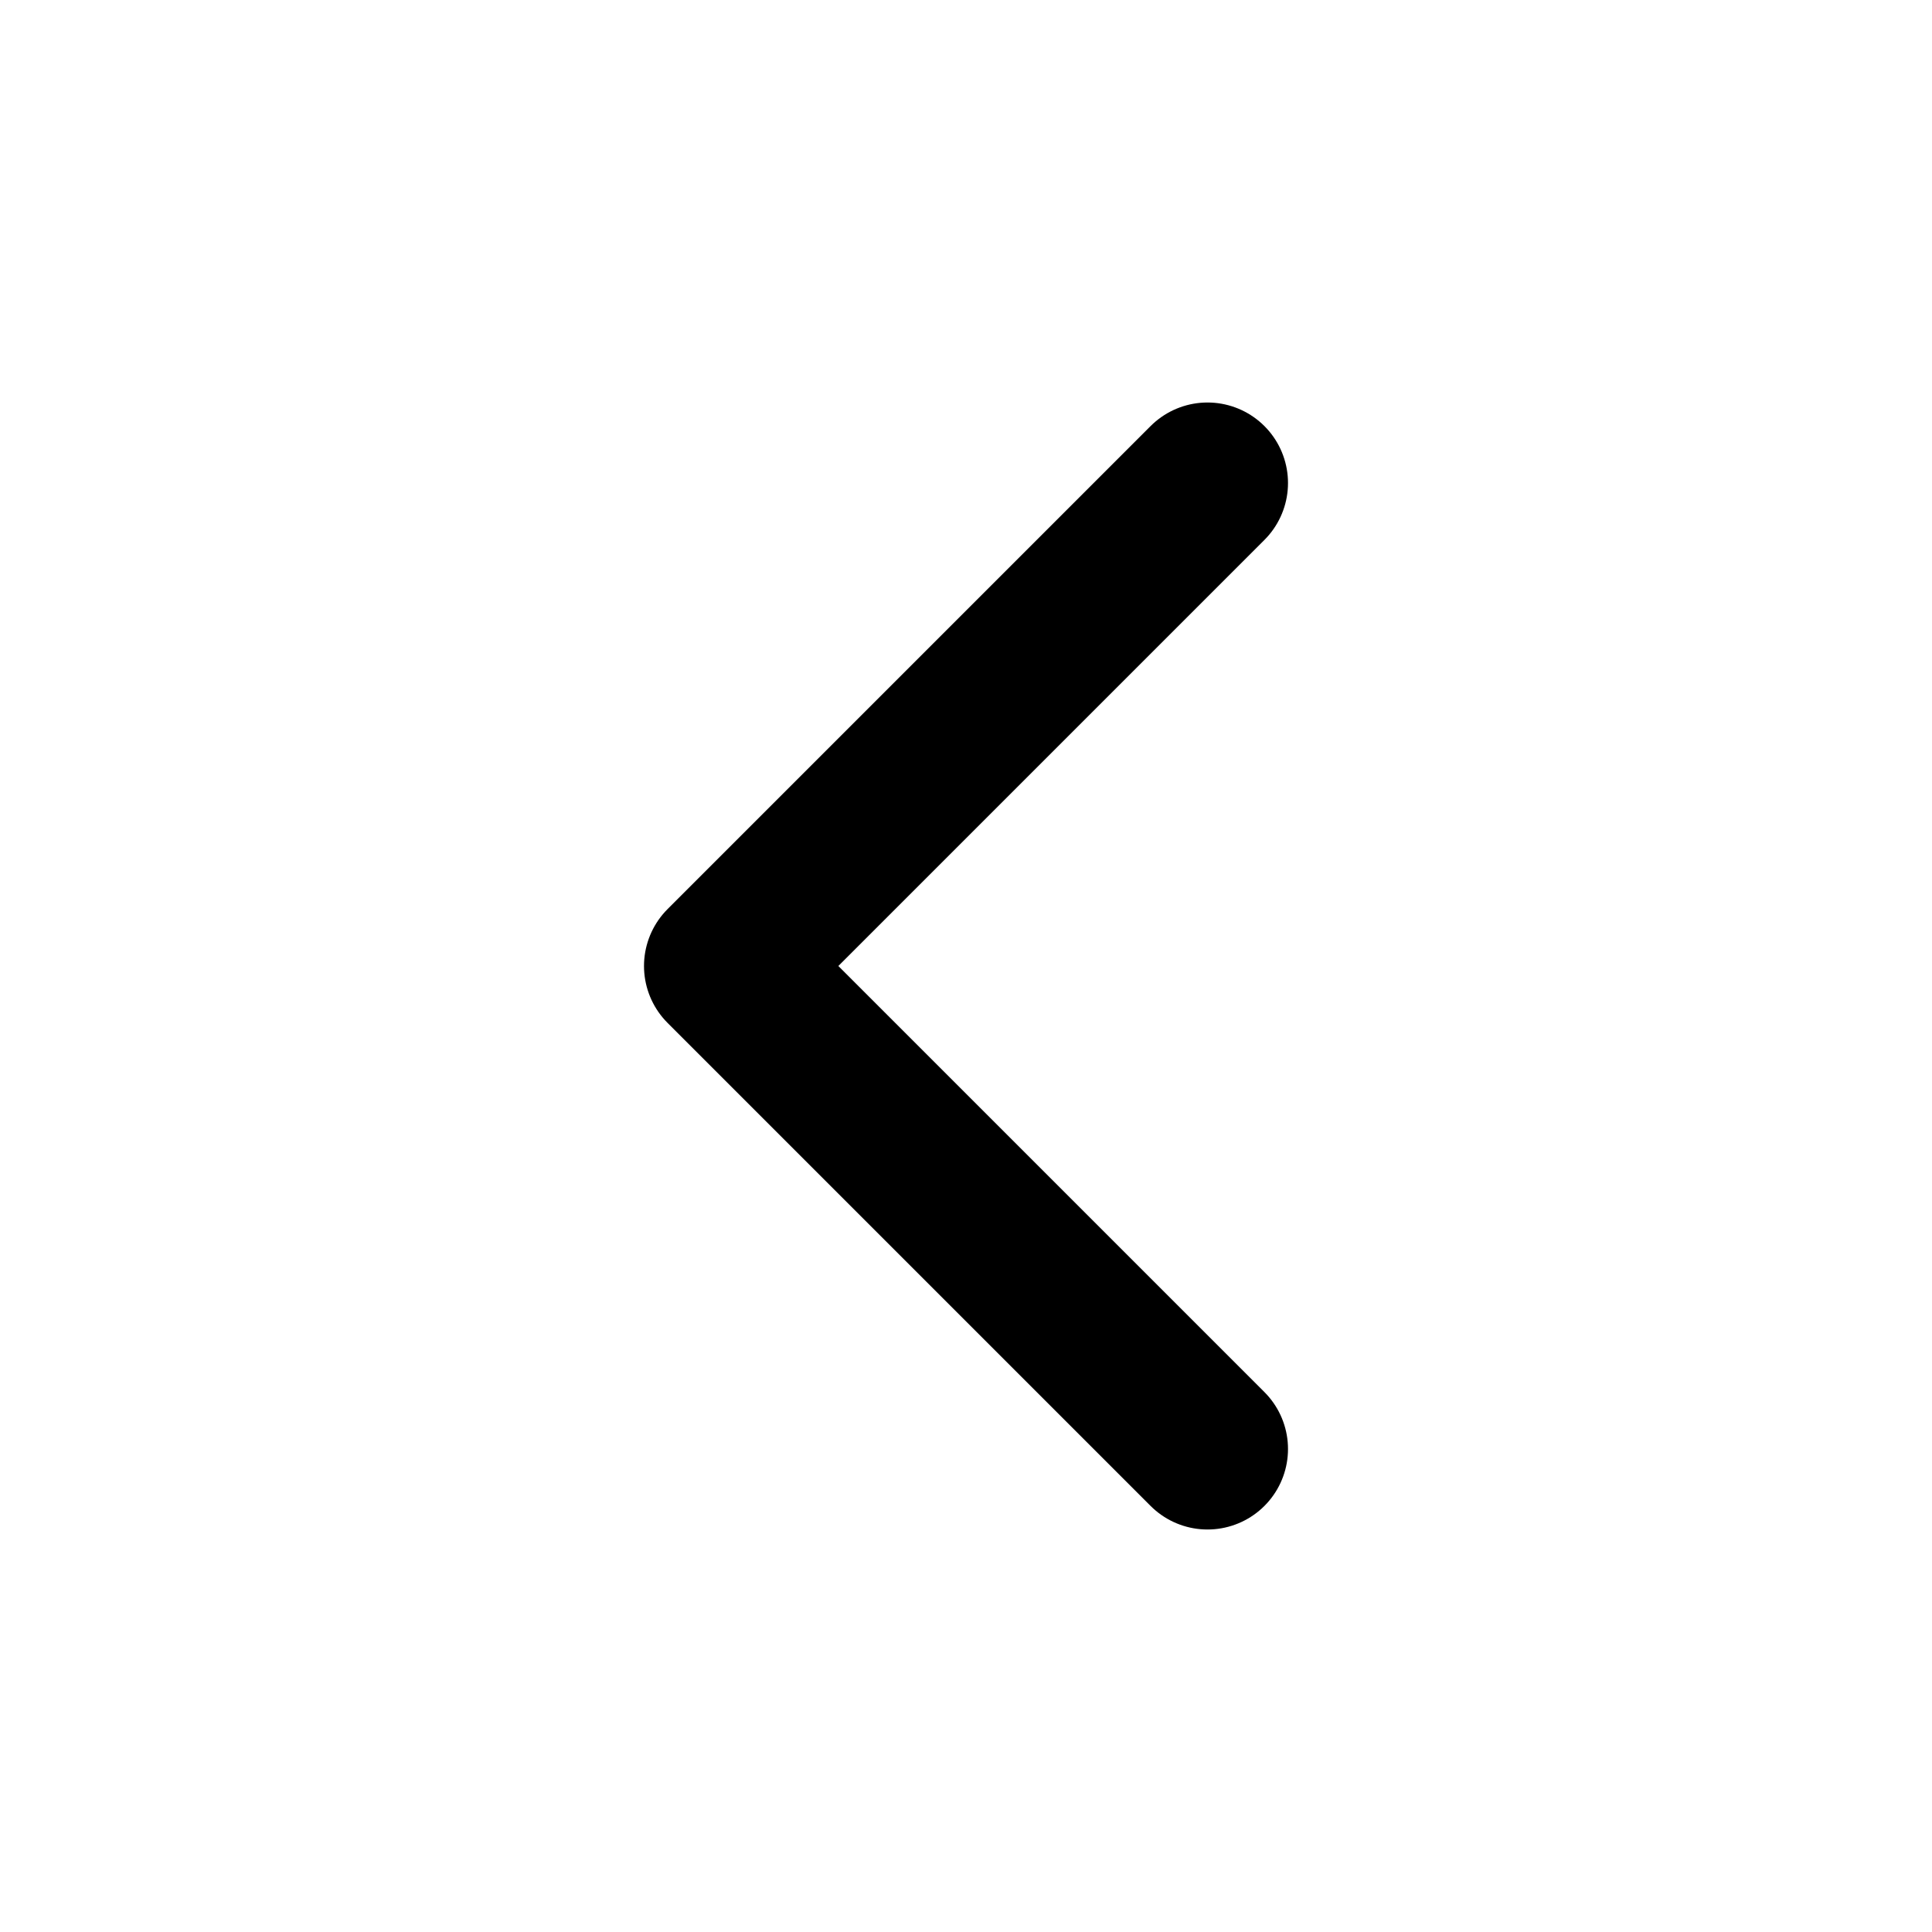
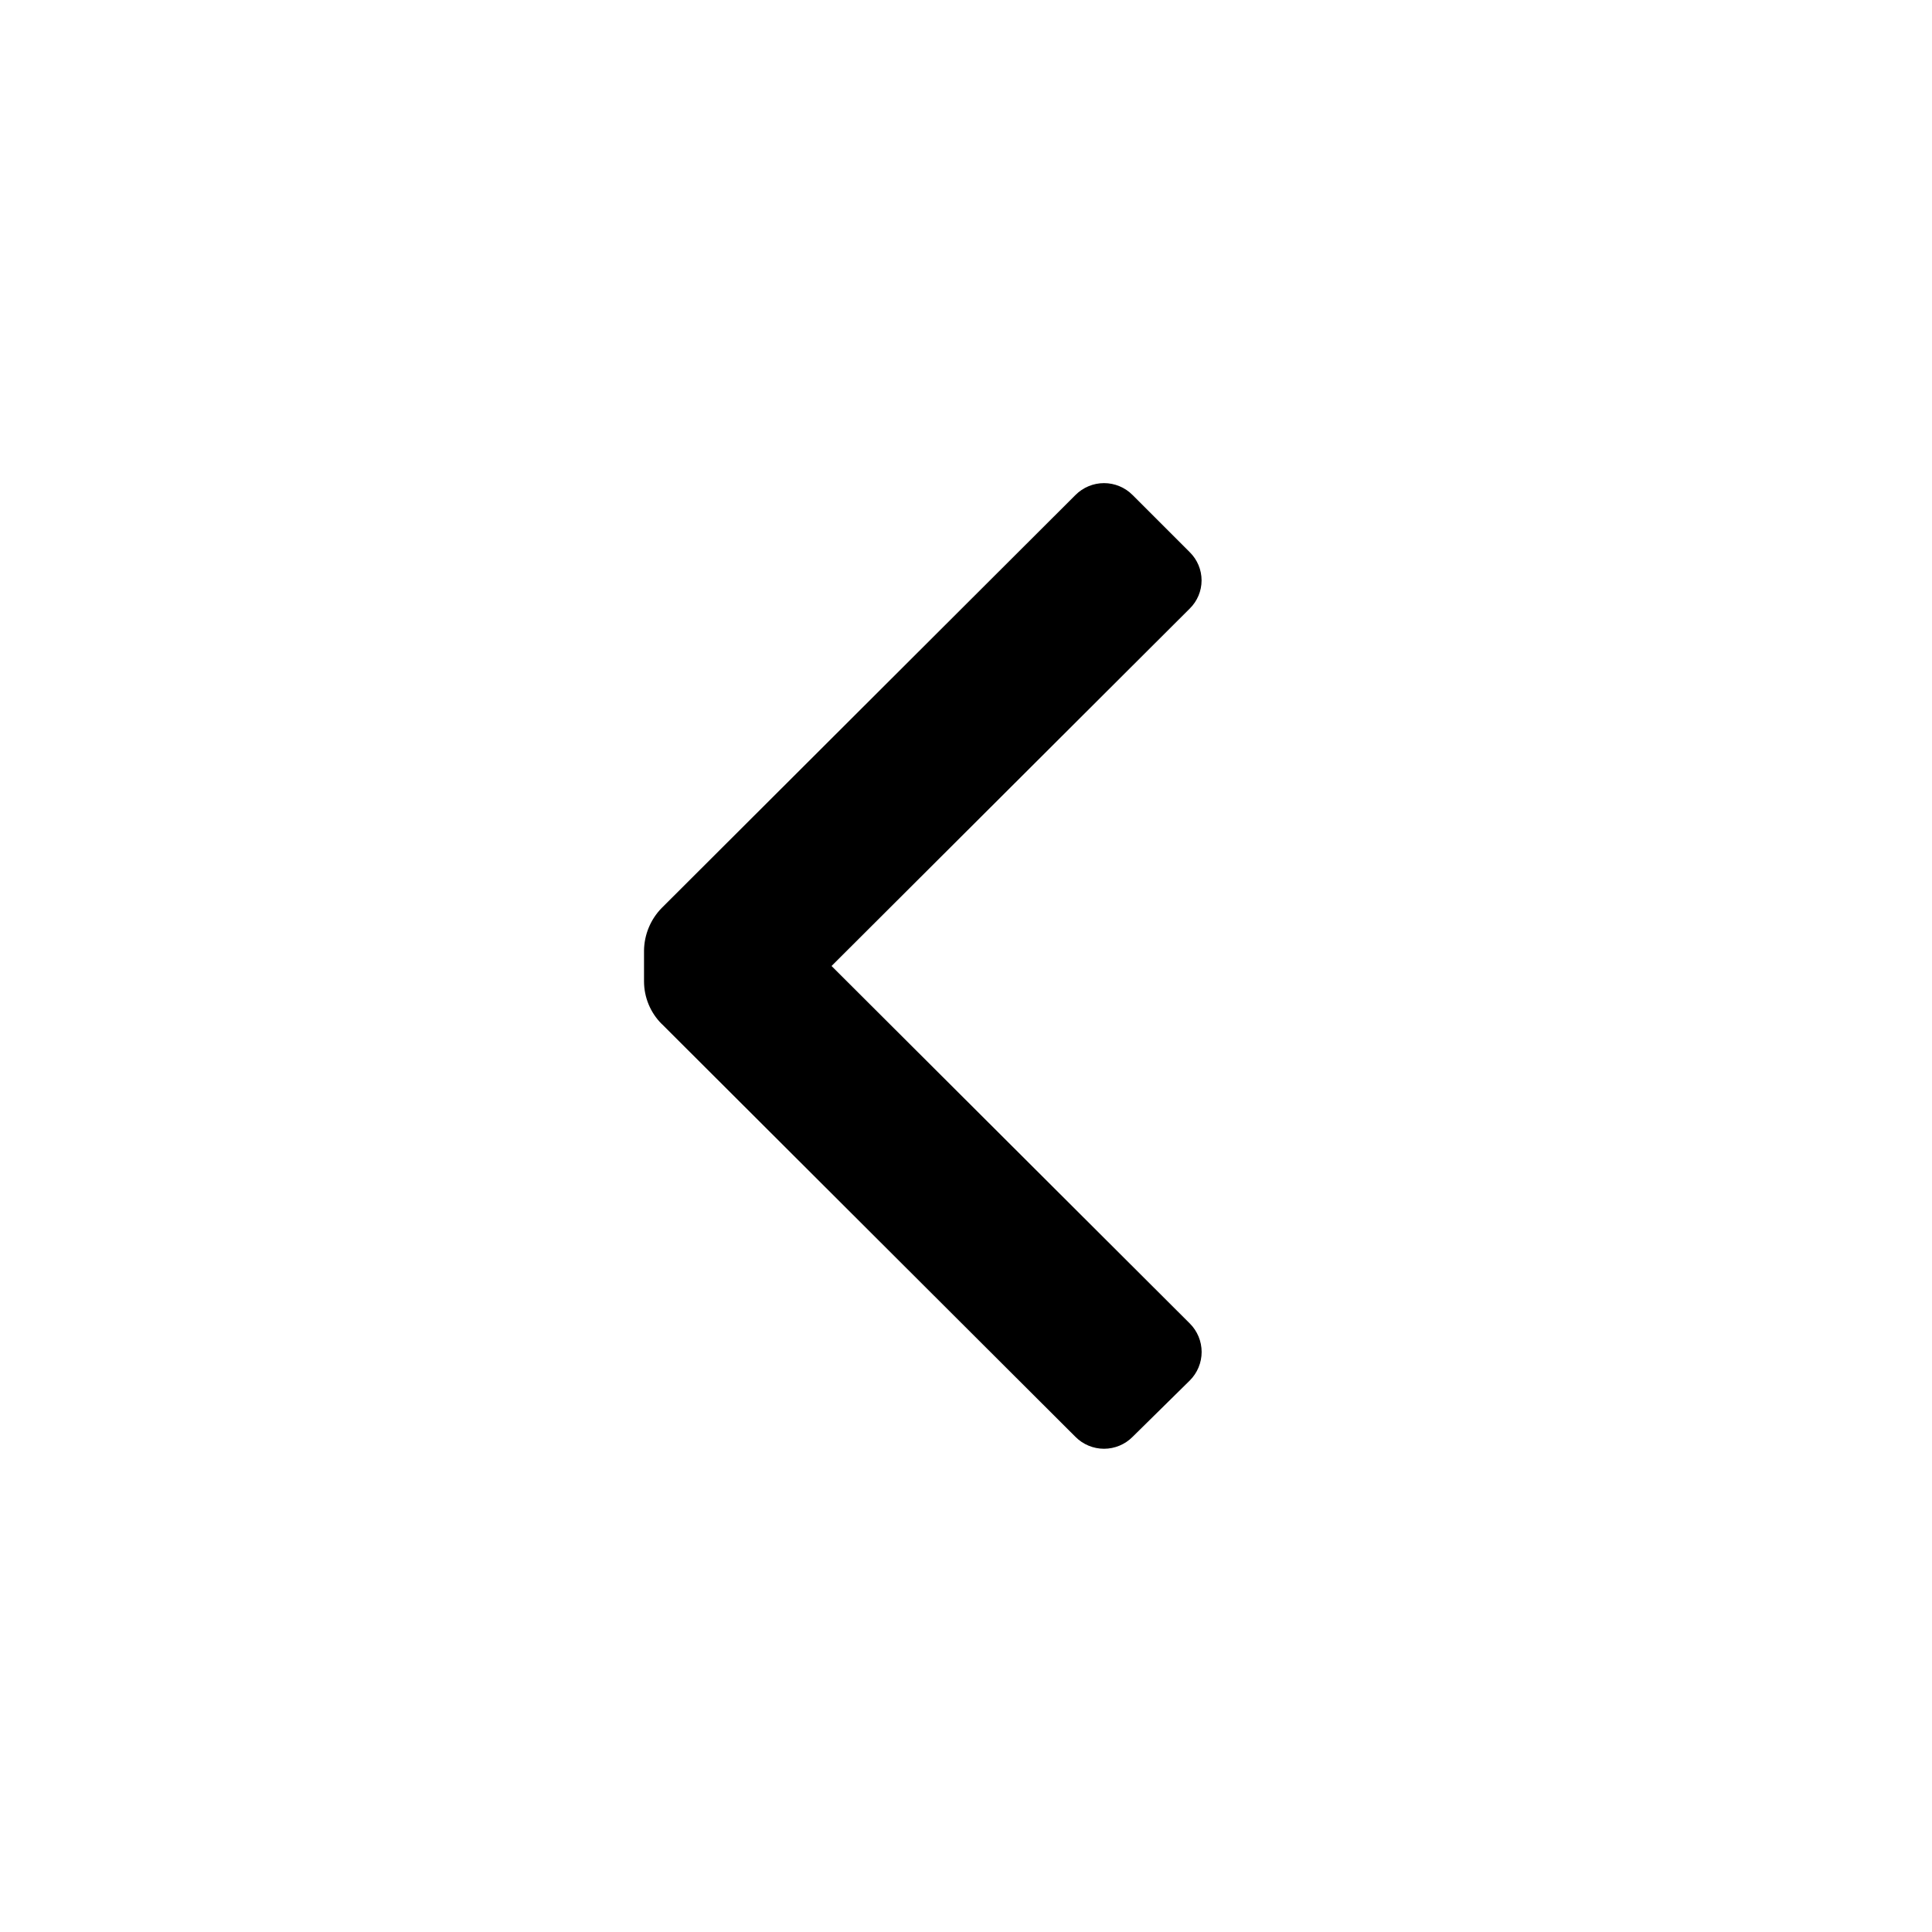
- <svg xmlns="http://www.w3.org/2000/svg" width="24" height="24" viewBox="0 0 24 24" fill="none" stroke="currentColor" stroke-width="2" stroke-linecap="round" stroke-linejoin="round" class="feather feather-chevron-left">
-   <polyline points="15 18 9 12 15 6" />
+ <svg xmlns="http://www.w3.org/2000/svg" version="1.1" width="32" height="32" viewBox="0 0 32 32">
+   <path fill="currentColor" d="M10.96 16.96c-0.188-0.187-0.293-0.442-0.293-0.707v-0.507c0.003-0.265 0.108-0.518 0.293-0.707l6.853-6.84c0.125-0.126 0.296-0.197 0.473-0.197s0.348 0.071 0.473 0.197l0.947 0.947c0.125 0.123 0.196 0.291 0.196 0.467s-0.071 0.344-0.196 0.467l-5.933 5.92 5.933 5.92c0.126 0.125 0.197 0.296 0.197 0.473s-0.071 0.348-0.197 0.473l-0.947 0.933c-0.125 0.126-0.296 0.197-0.473 0.197s-0.348-0.071-0.473-0.197l-6.853-6.84z" />
</svg>
